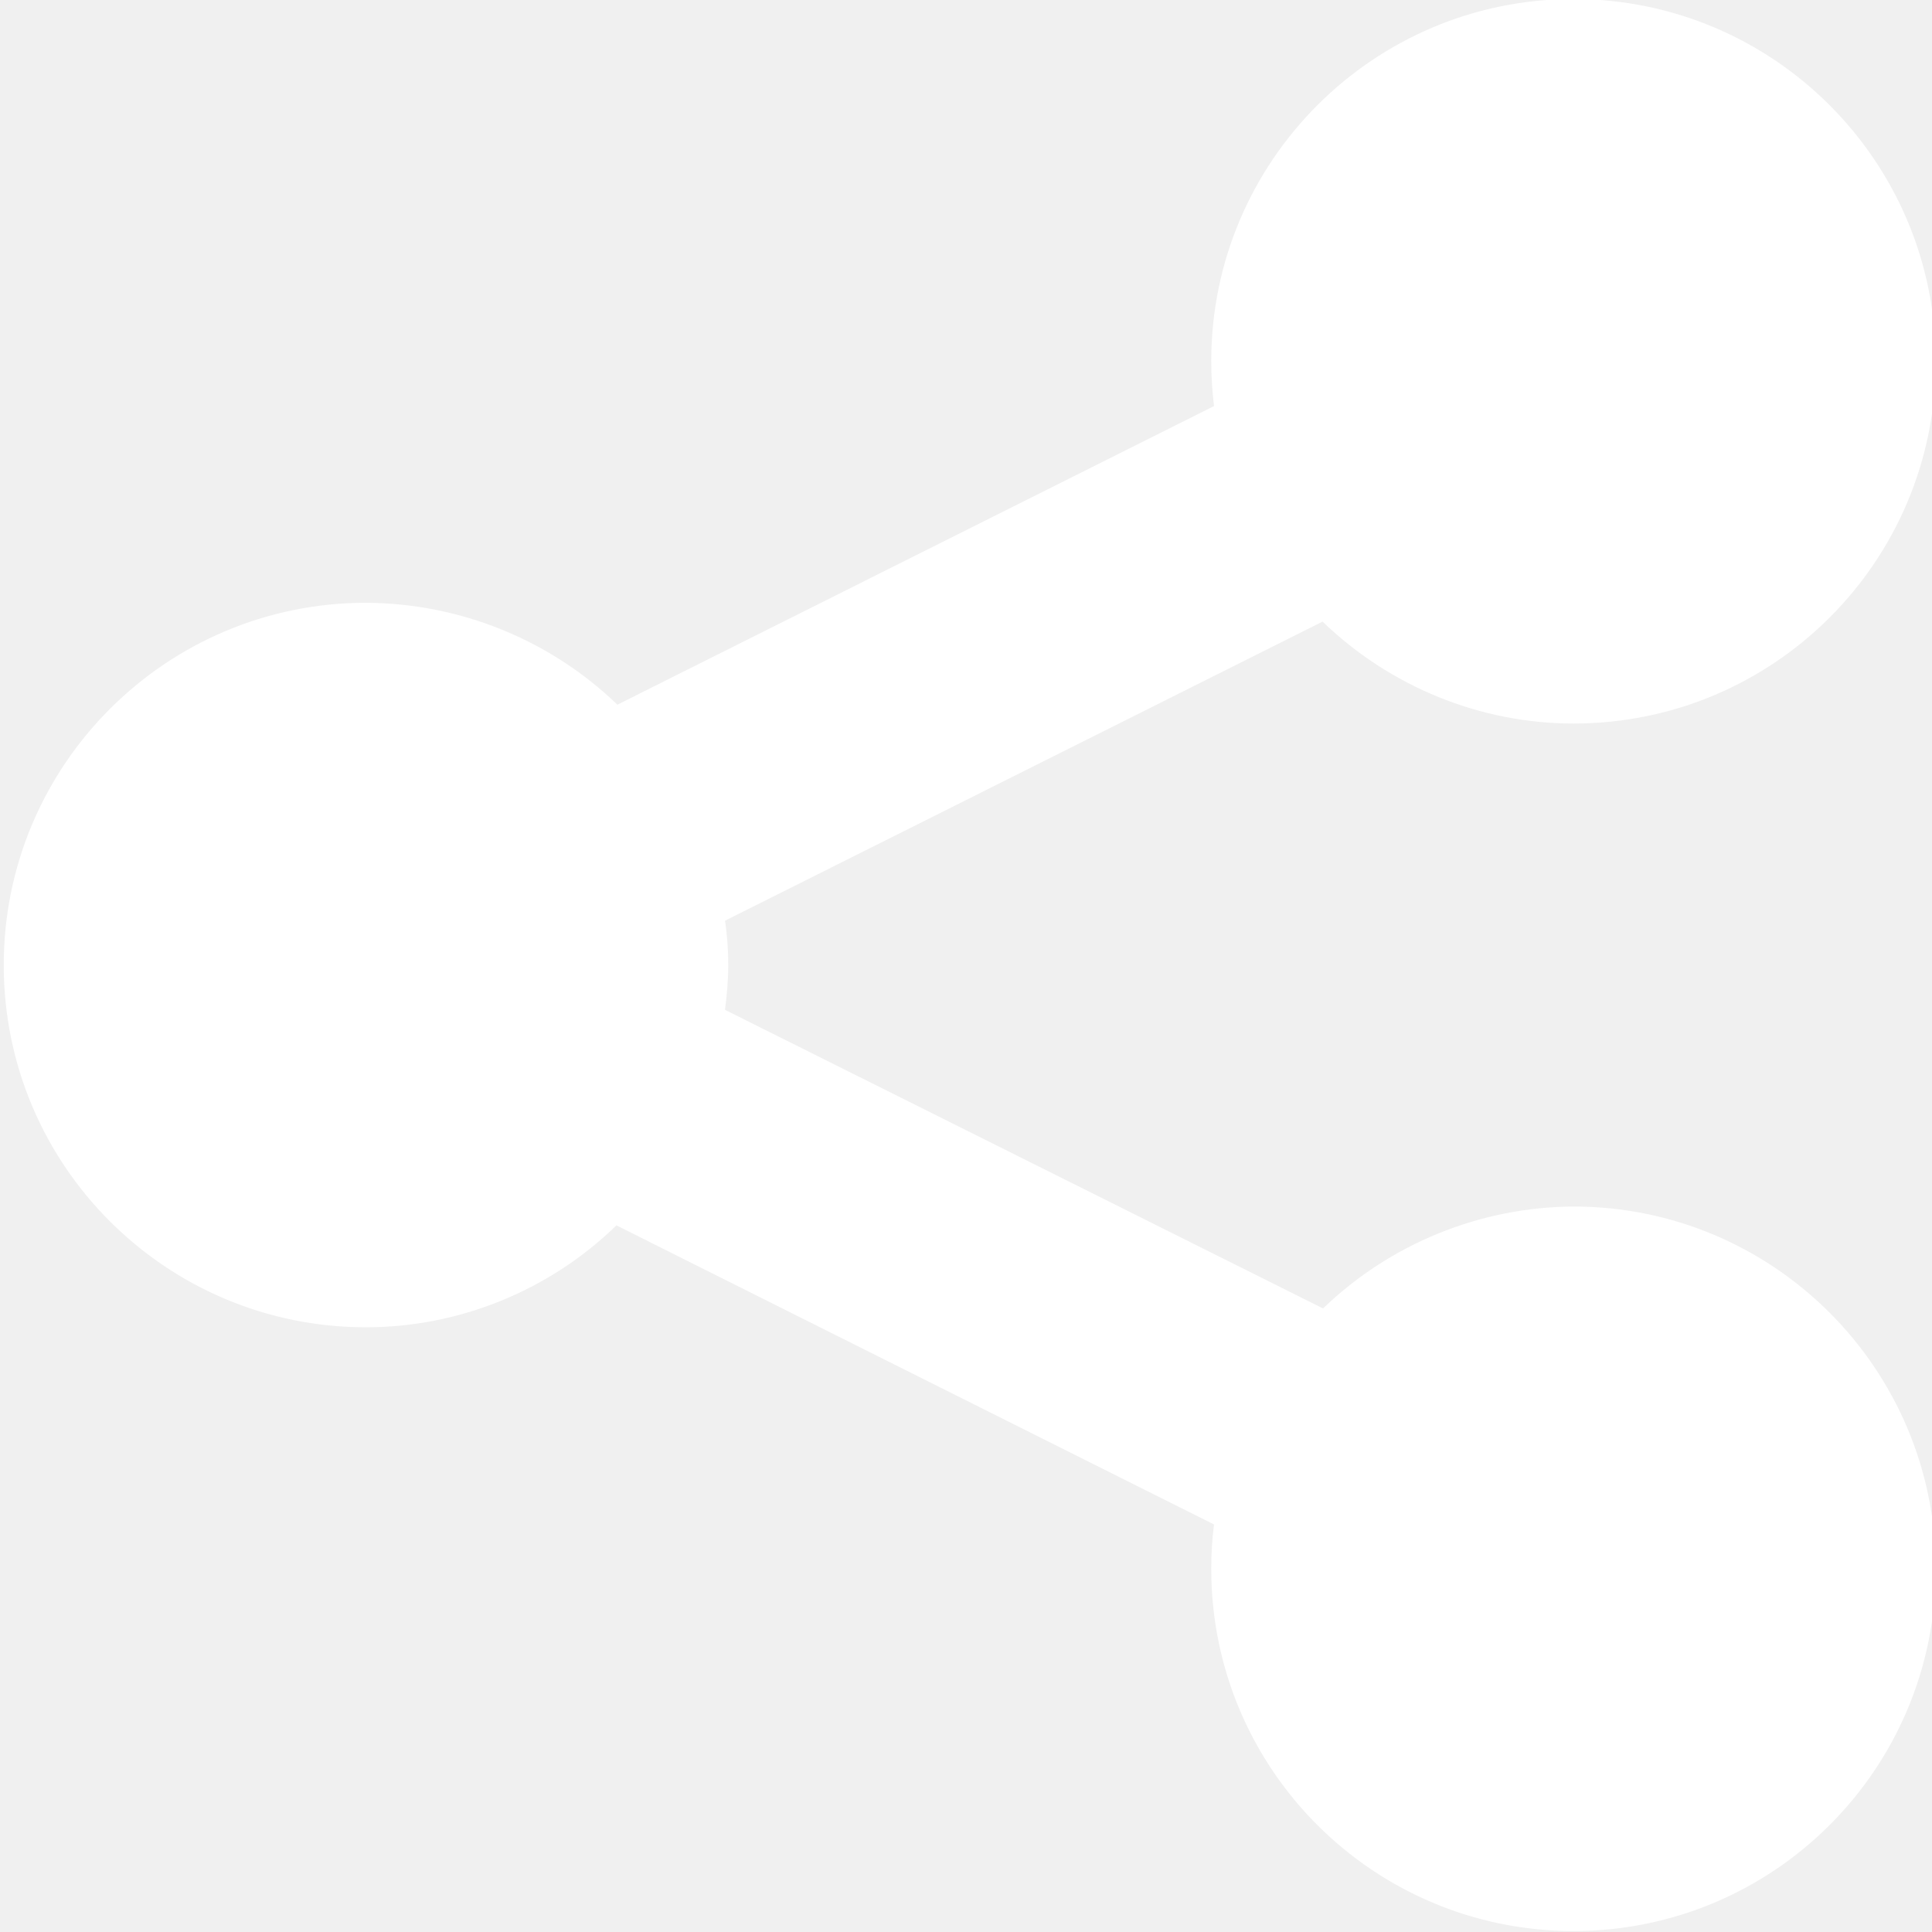
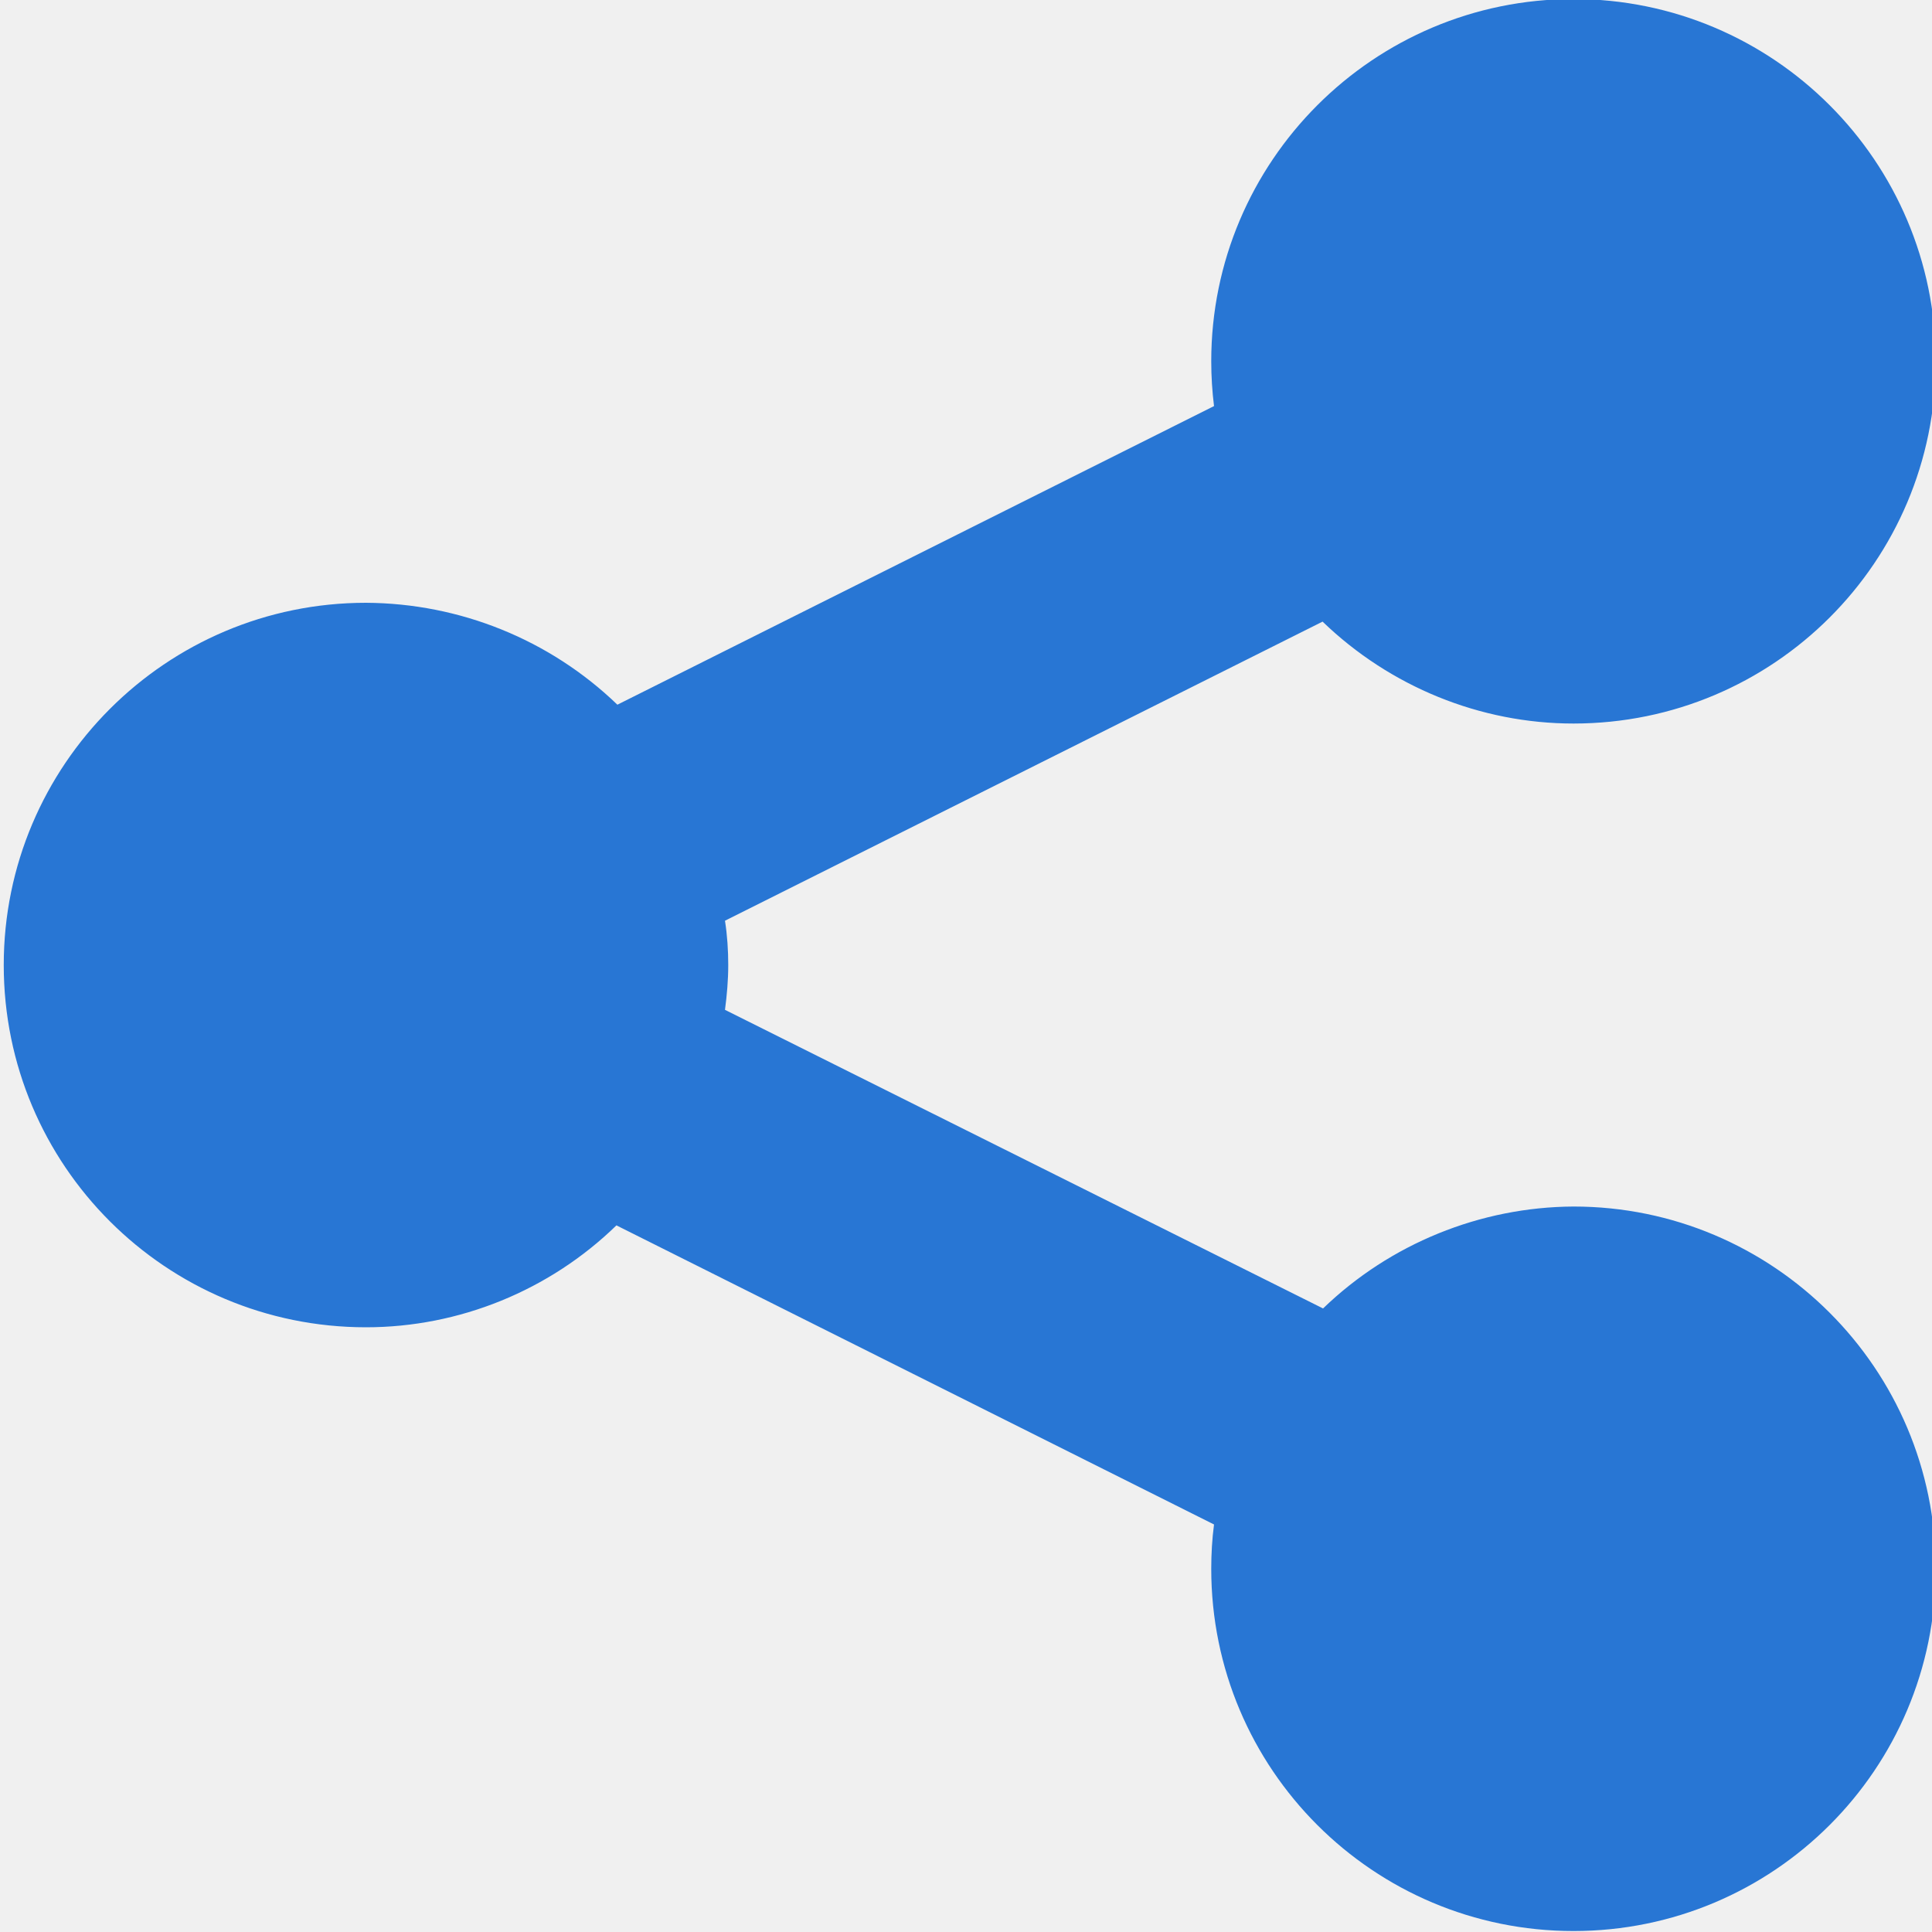
<svg xmlns="http://www.w3.org/2000/svg" height="16px" viewBox="0 0 16 16" width="16px">
-   <path d="m 13.031 -0.008 c -1.656 0 -3 1.344 -3 3 c 0 0.125 0.008 0.25 0.023 0.371 l -4.941 2.473 c -0.559 -0.539 -1.305 -0.84 -2.082 -0.844 c -1.656 0 -3 1.344 -3 3 c 0 1.66 1.344 3 3 3 c 0.773 0 1.52 -0.305 2.074 -0.844 l 4.949 2.477 c -0.016 0.121 -0.023 0.246 -0.023 0.367 c 0 1.66 1.344 3 3 3 s 3 -1.34 3 -3 c 0 -1.656 -1.344 -3 -3 -3 c -0.773 0.004 -1.52 0.309 -2.074 0.844 l -4.953 -2.473 c 0.016 -0.121 0.027 -0.246 0.027 -0.371 c 0 -0.121 -0.008 -0.246 -0.027 -0.367 l 4.949 -2.477 c 0.559 0.539 1.305 0.844 2.078 0.844 c 1.656 0 3 -1.34 3 -3 c 0 -1.656 -1.344 -3 -3 -3 z m 0 0" fill="#ffffff" />
+   <path d="m 13.031 -0.008 c -1.656 0 -3 1.344 -3 3 c 0 0.125 0.008 0.25 0.023 0.371 l -4.941 2.473 c -0.559 -0.539 -1.305 -0.84 -2.082 -0.844 c -1.656 0 -3 1.344 -3 3 c 0 1.66 1.344 3 3 3 c 0.773 0 1.52 -0.305 2.074 -0.844 l 4.949 2.477 c -0.016 0.121 -0.023 0.246 -0.023 0.367 c 0 1.66 1.344 3 3 3 s 3 -1.34 3 -3 c 0 -1.656 -1.344 -3 -3 -3 c -0.773 0.004 -1.52 0.309 -2.074 0.844 l -4.953 -2.473 c 0.016 -0.121 0.027 -0.246 0.027 -0.371 c 0 -0.121 -0.008 -0.246 -0.027 -0.367 l 4.949 -2.477 c 0.559 0.539 1.305 0.844 2.078 0.844 c 1.656 0 3 -1.34 3 -3 c 0 -1.656 -1.344 -3 -3 -3 z m 0 0" fill="#2876d4" />
</svg>
